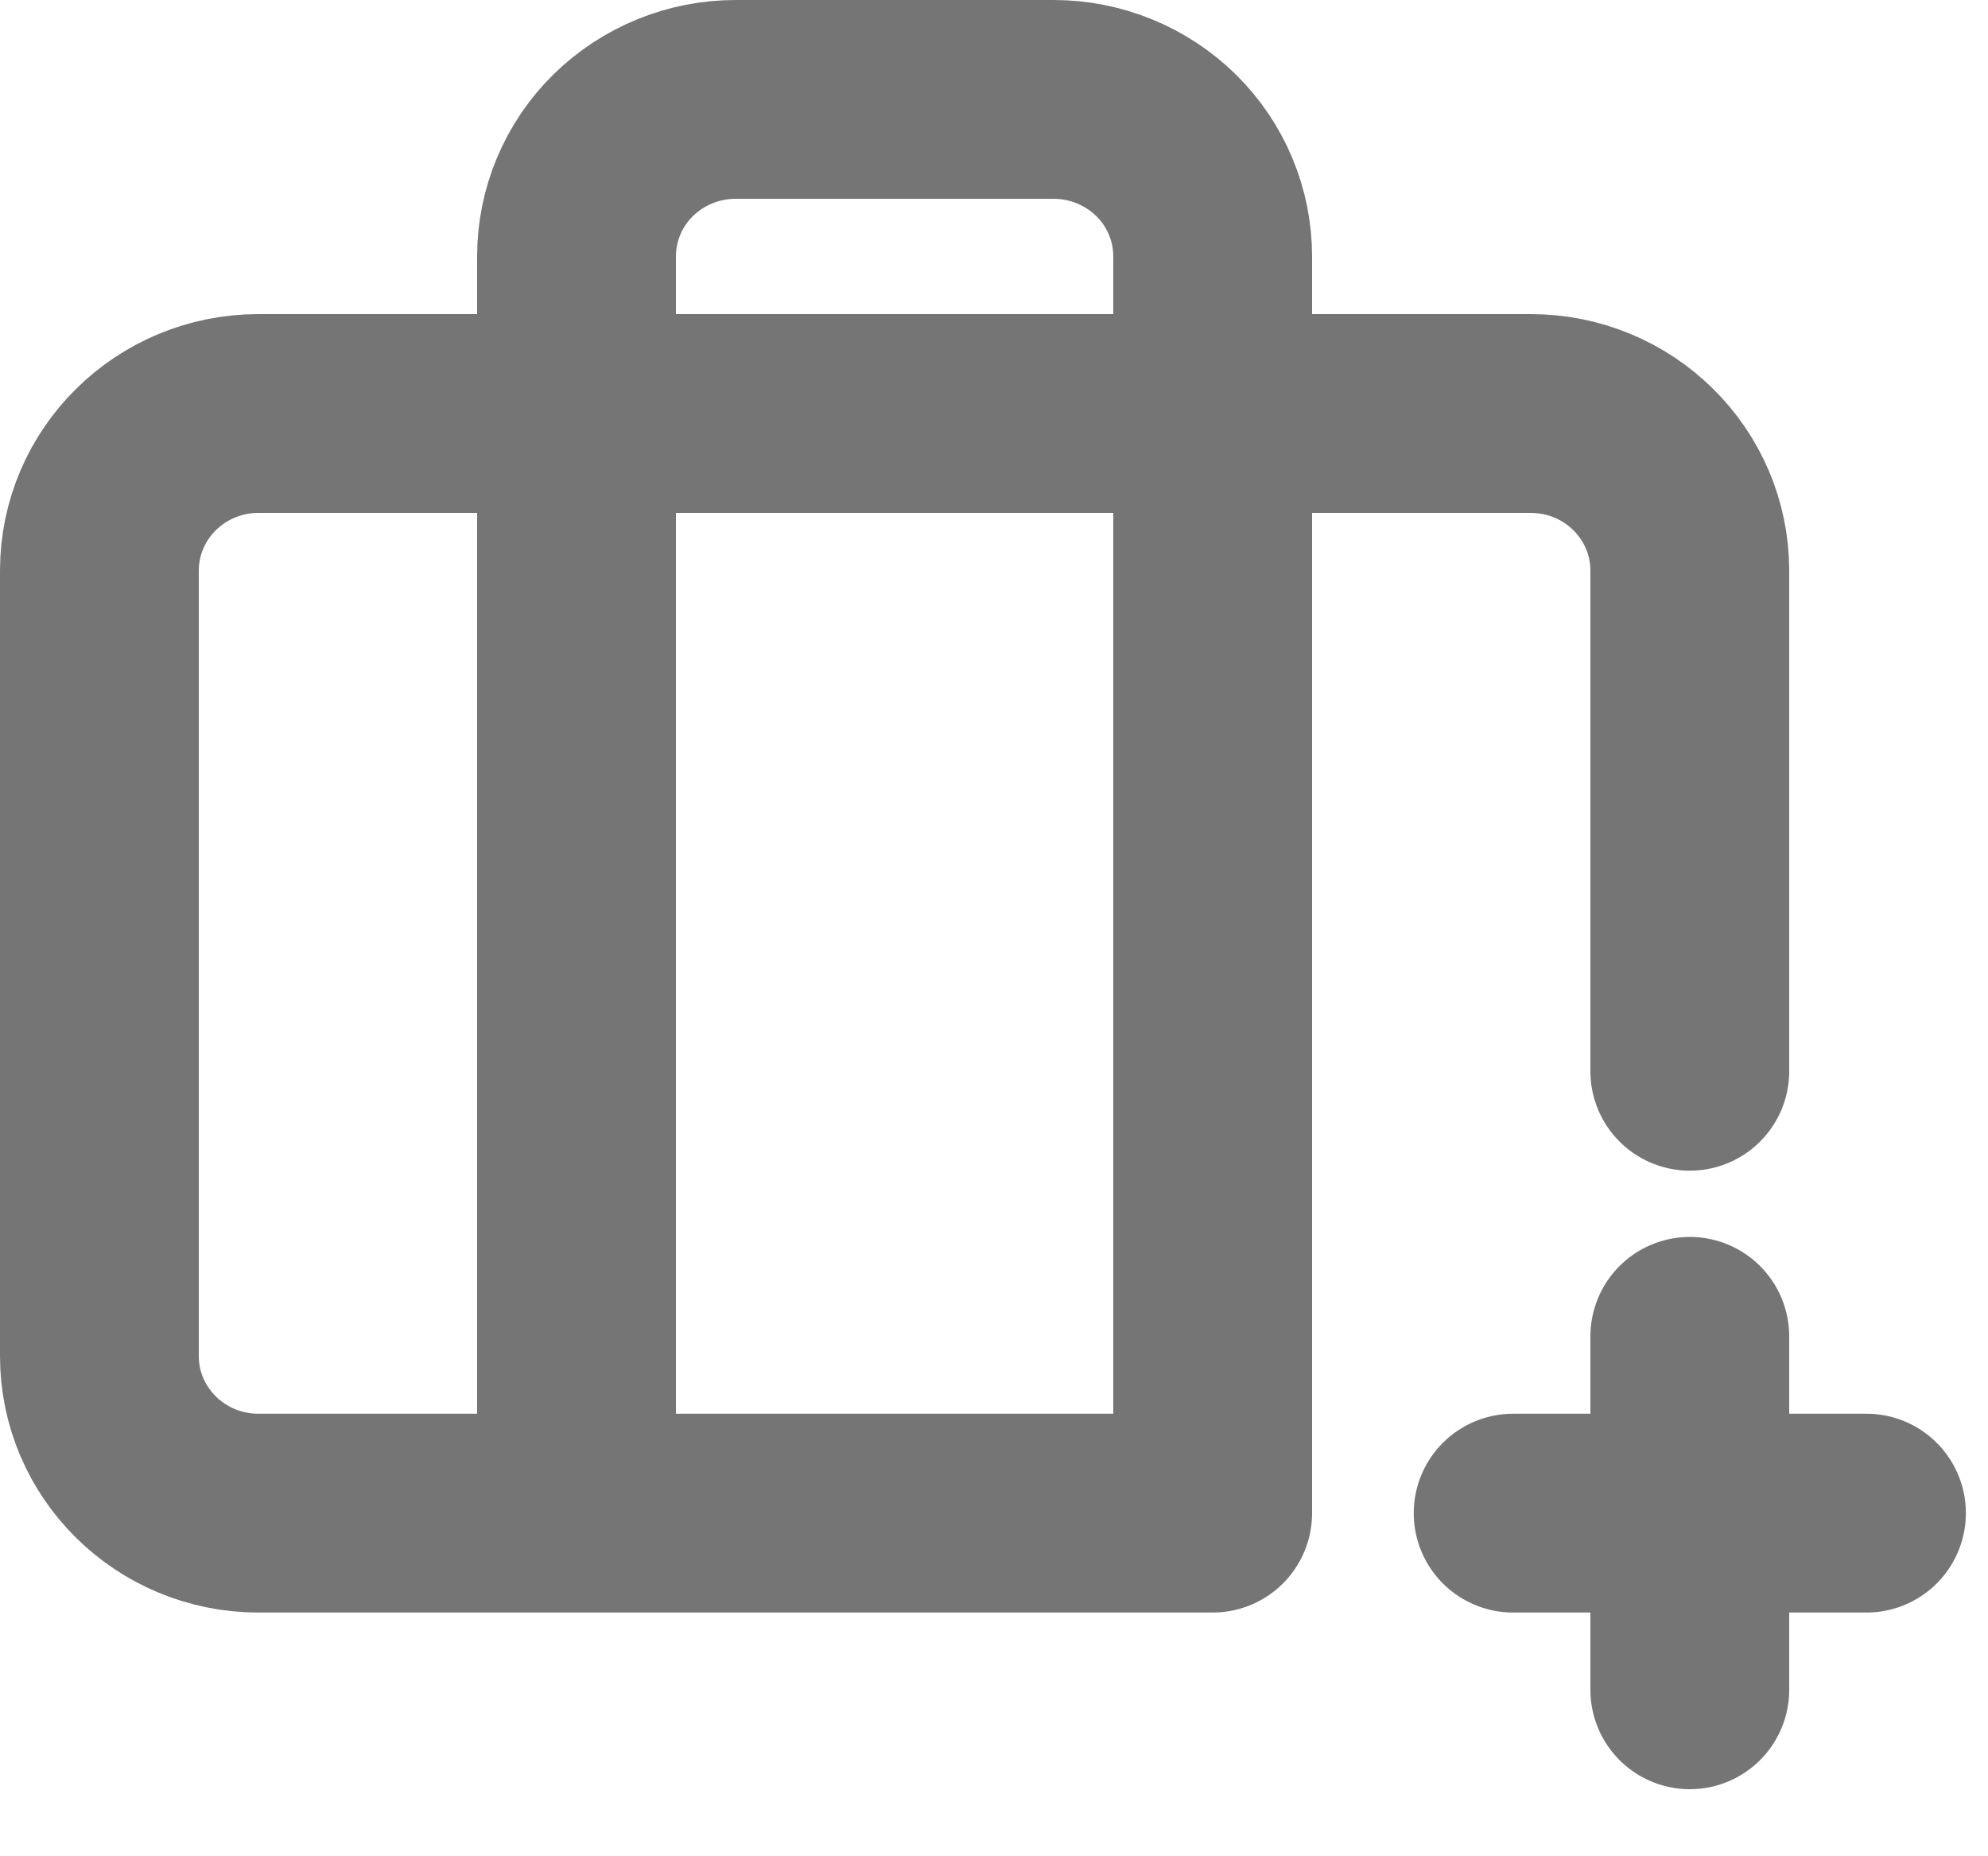
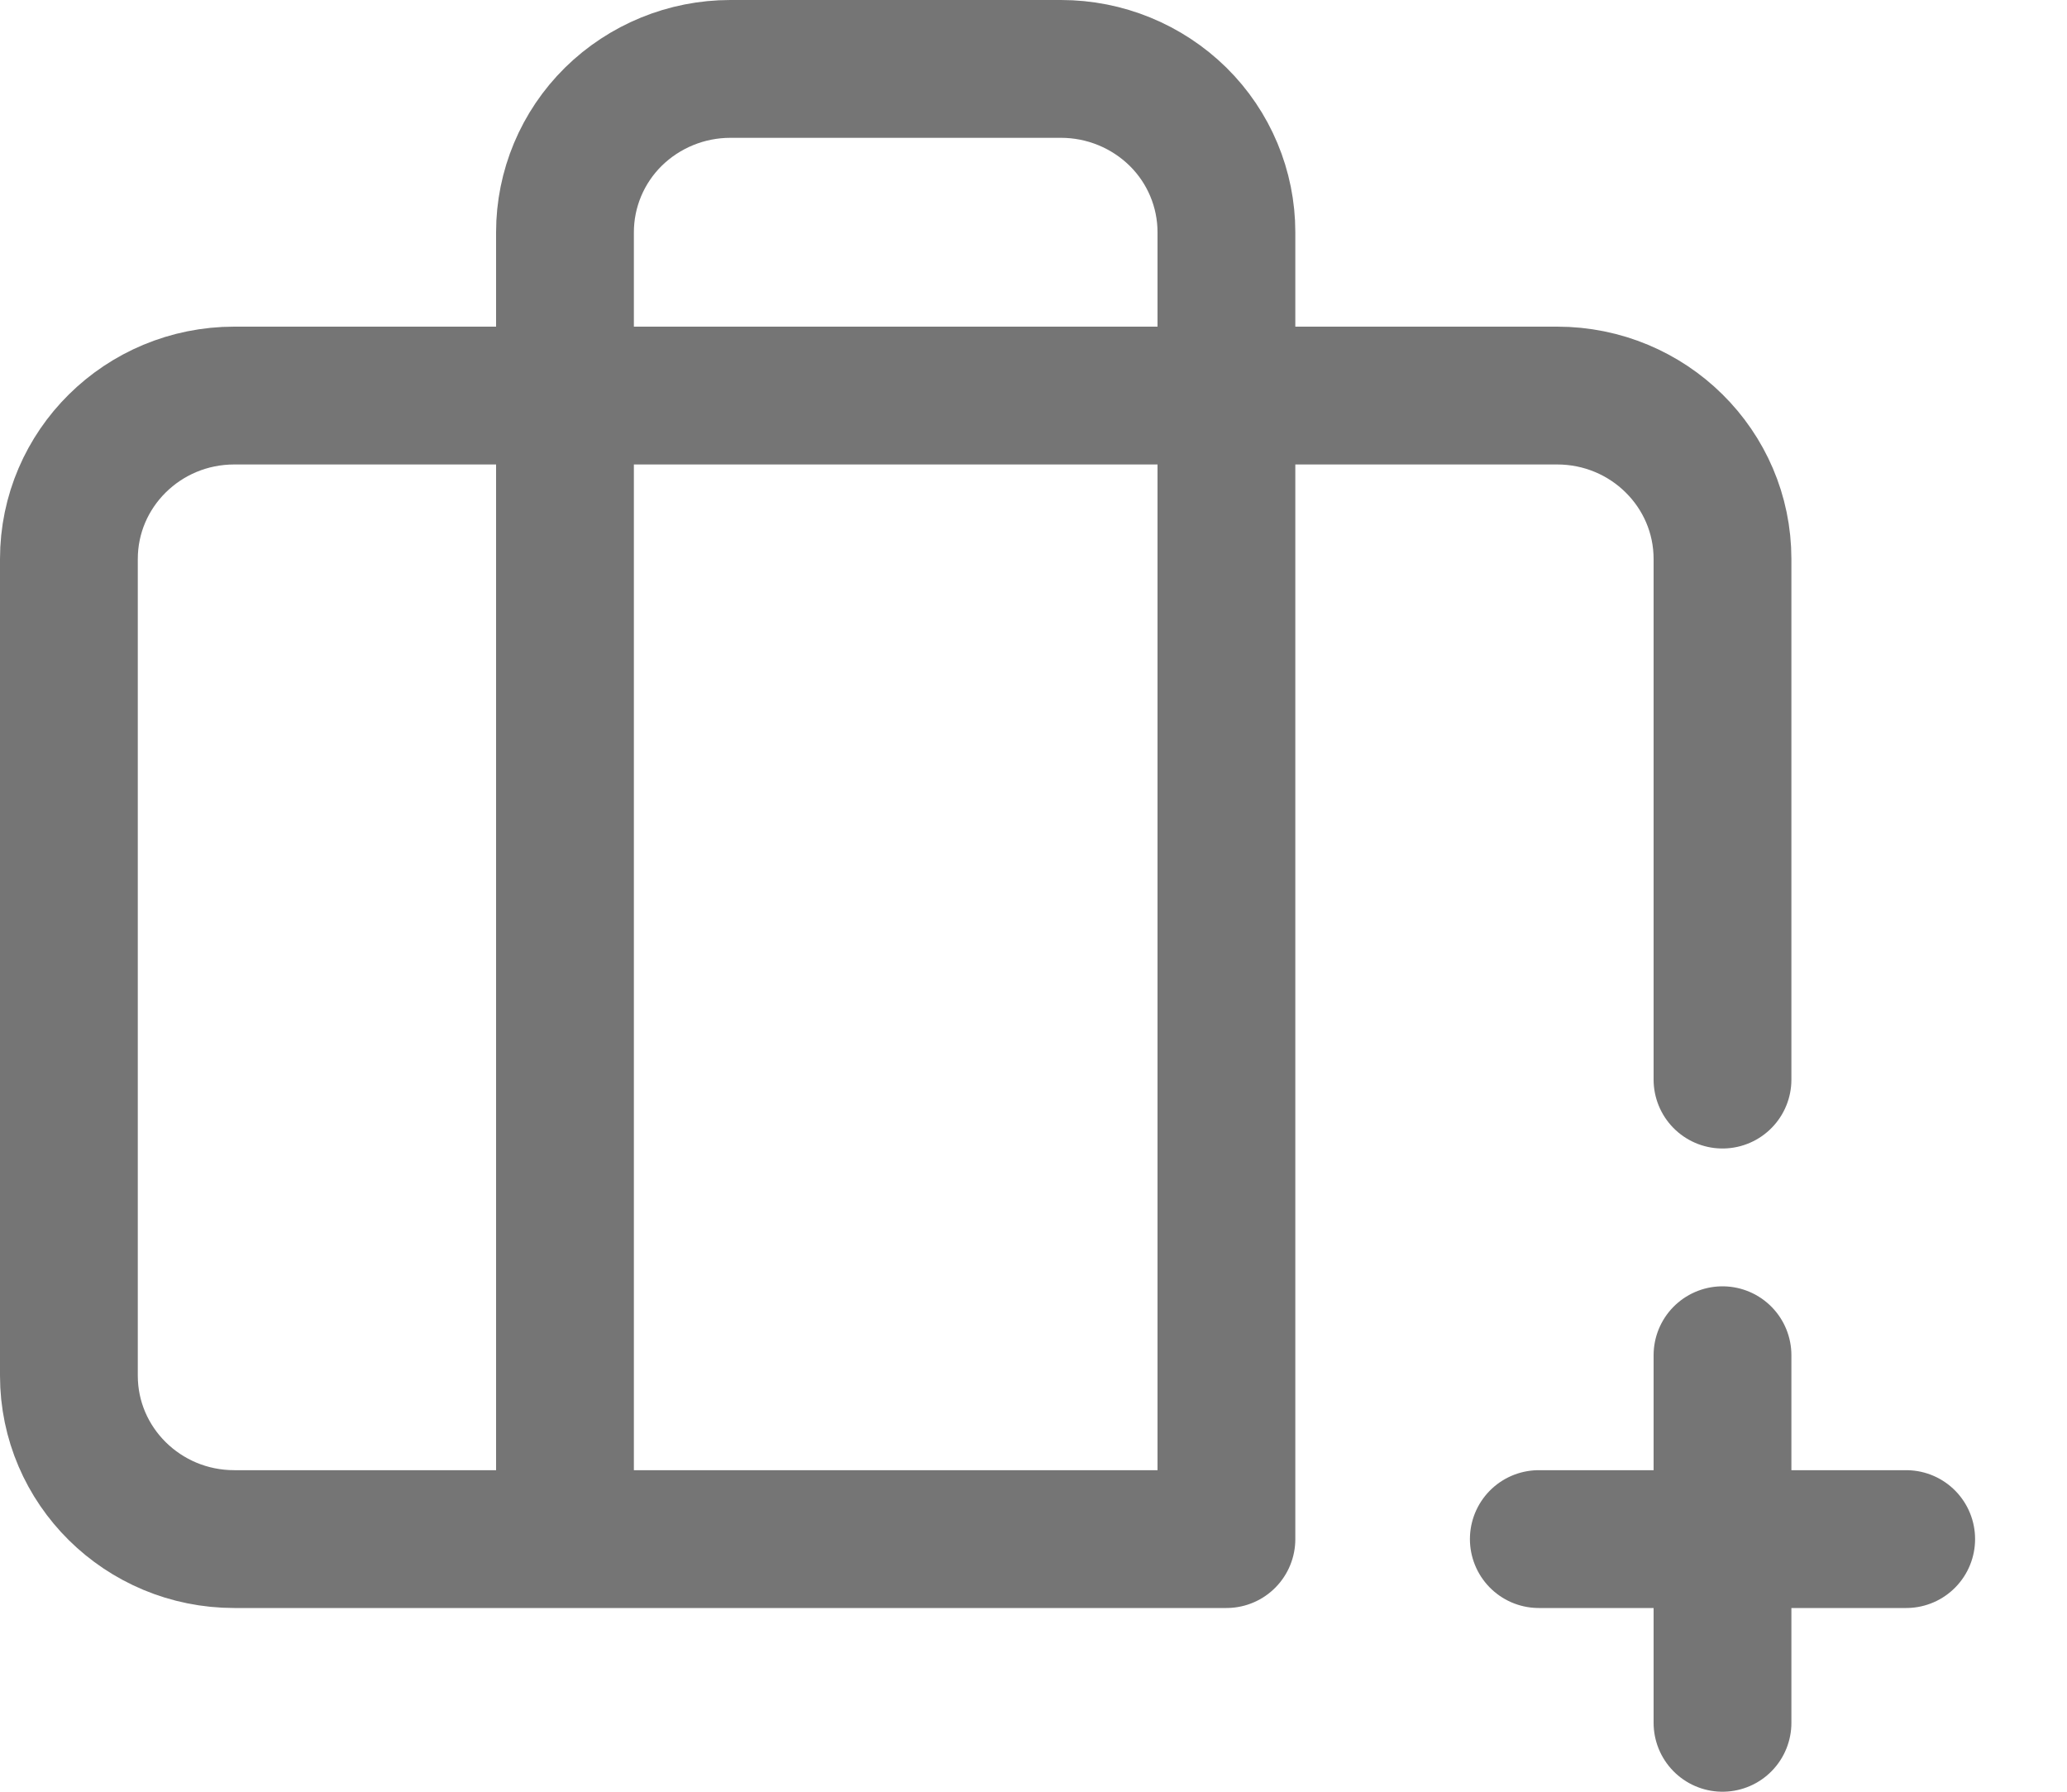
- <svg xmlns="http://www.w3.org/2000/svg" width="15" height="14" viewBox="0 0 15 14" fill="none">
-   <path d="M4.35 11.417V1.935C4.35 1.621 4.476 1.319 4.701 1.097C4.927 0.875 5.232 0.75 5.55 0.75H7.95C8.268 0.75 8.573 0.875 8.799 1.097C9.024 1.319 9.15 1.621 9.15 1.935V11.417H1.95C1.287 11.417 0.75 10.886 0.75 10.232V4.306C0.75 3.651 1.287 3.12 1.95 3.12H11.55C12.213 3.12 12.75 3.651 12.75 4.306V8.083M12.75 10.083V11.417M12.75 11.417V12.75M12.75 11.417H14.083M12.75 11.417H11.417" stroke="#757575" stroke-width="1.5" stroke-linecap="round" stroke-linejoin="round" />
+ <svg xmlns="http://www.w3.org/2000/svg" width="15" height="13" viewBox="0 0 15 13" fill="none">
+   <path d="M4.1 11.167V1.685C4.1 1.371 4.226 1.069 4.451 0.847C4.677 0.625 4.982 0.5 5.3 0.5H7.7C8.018 0.5 8.323 0.625 8.549 0.847C8.774 1.069 8.9 1.371 8.9 1.685V11.167H1.7C1.037 11.167 0.5 10.636 0.5 9.981V4.056C0.5 3.401 1.037 2.87 1.7 2.87H11.3C11.963 2.87 12.5 3.401 12.5 4.056V7.833M12.5 9.833V11.167M12.5 11.167V12.5M12.5 11.167H13.833M12.5 11.167H11.167" stroke="#757575" stroke-linecap="round" stroke-linejoin="round" />
</svg>
